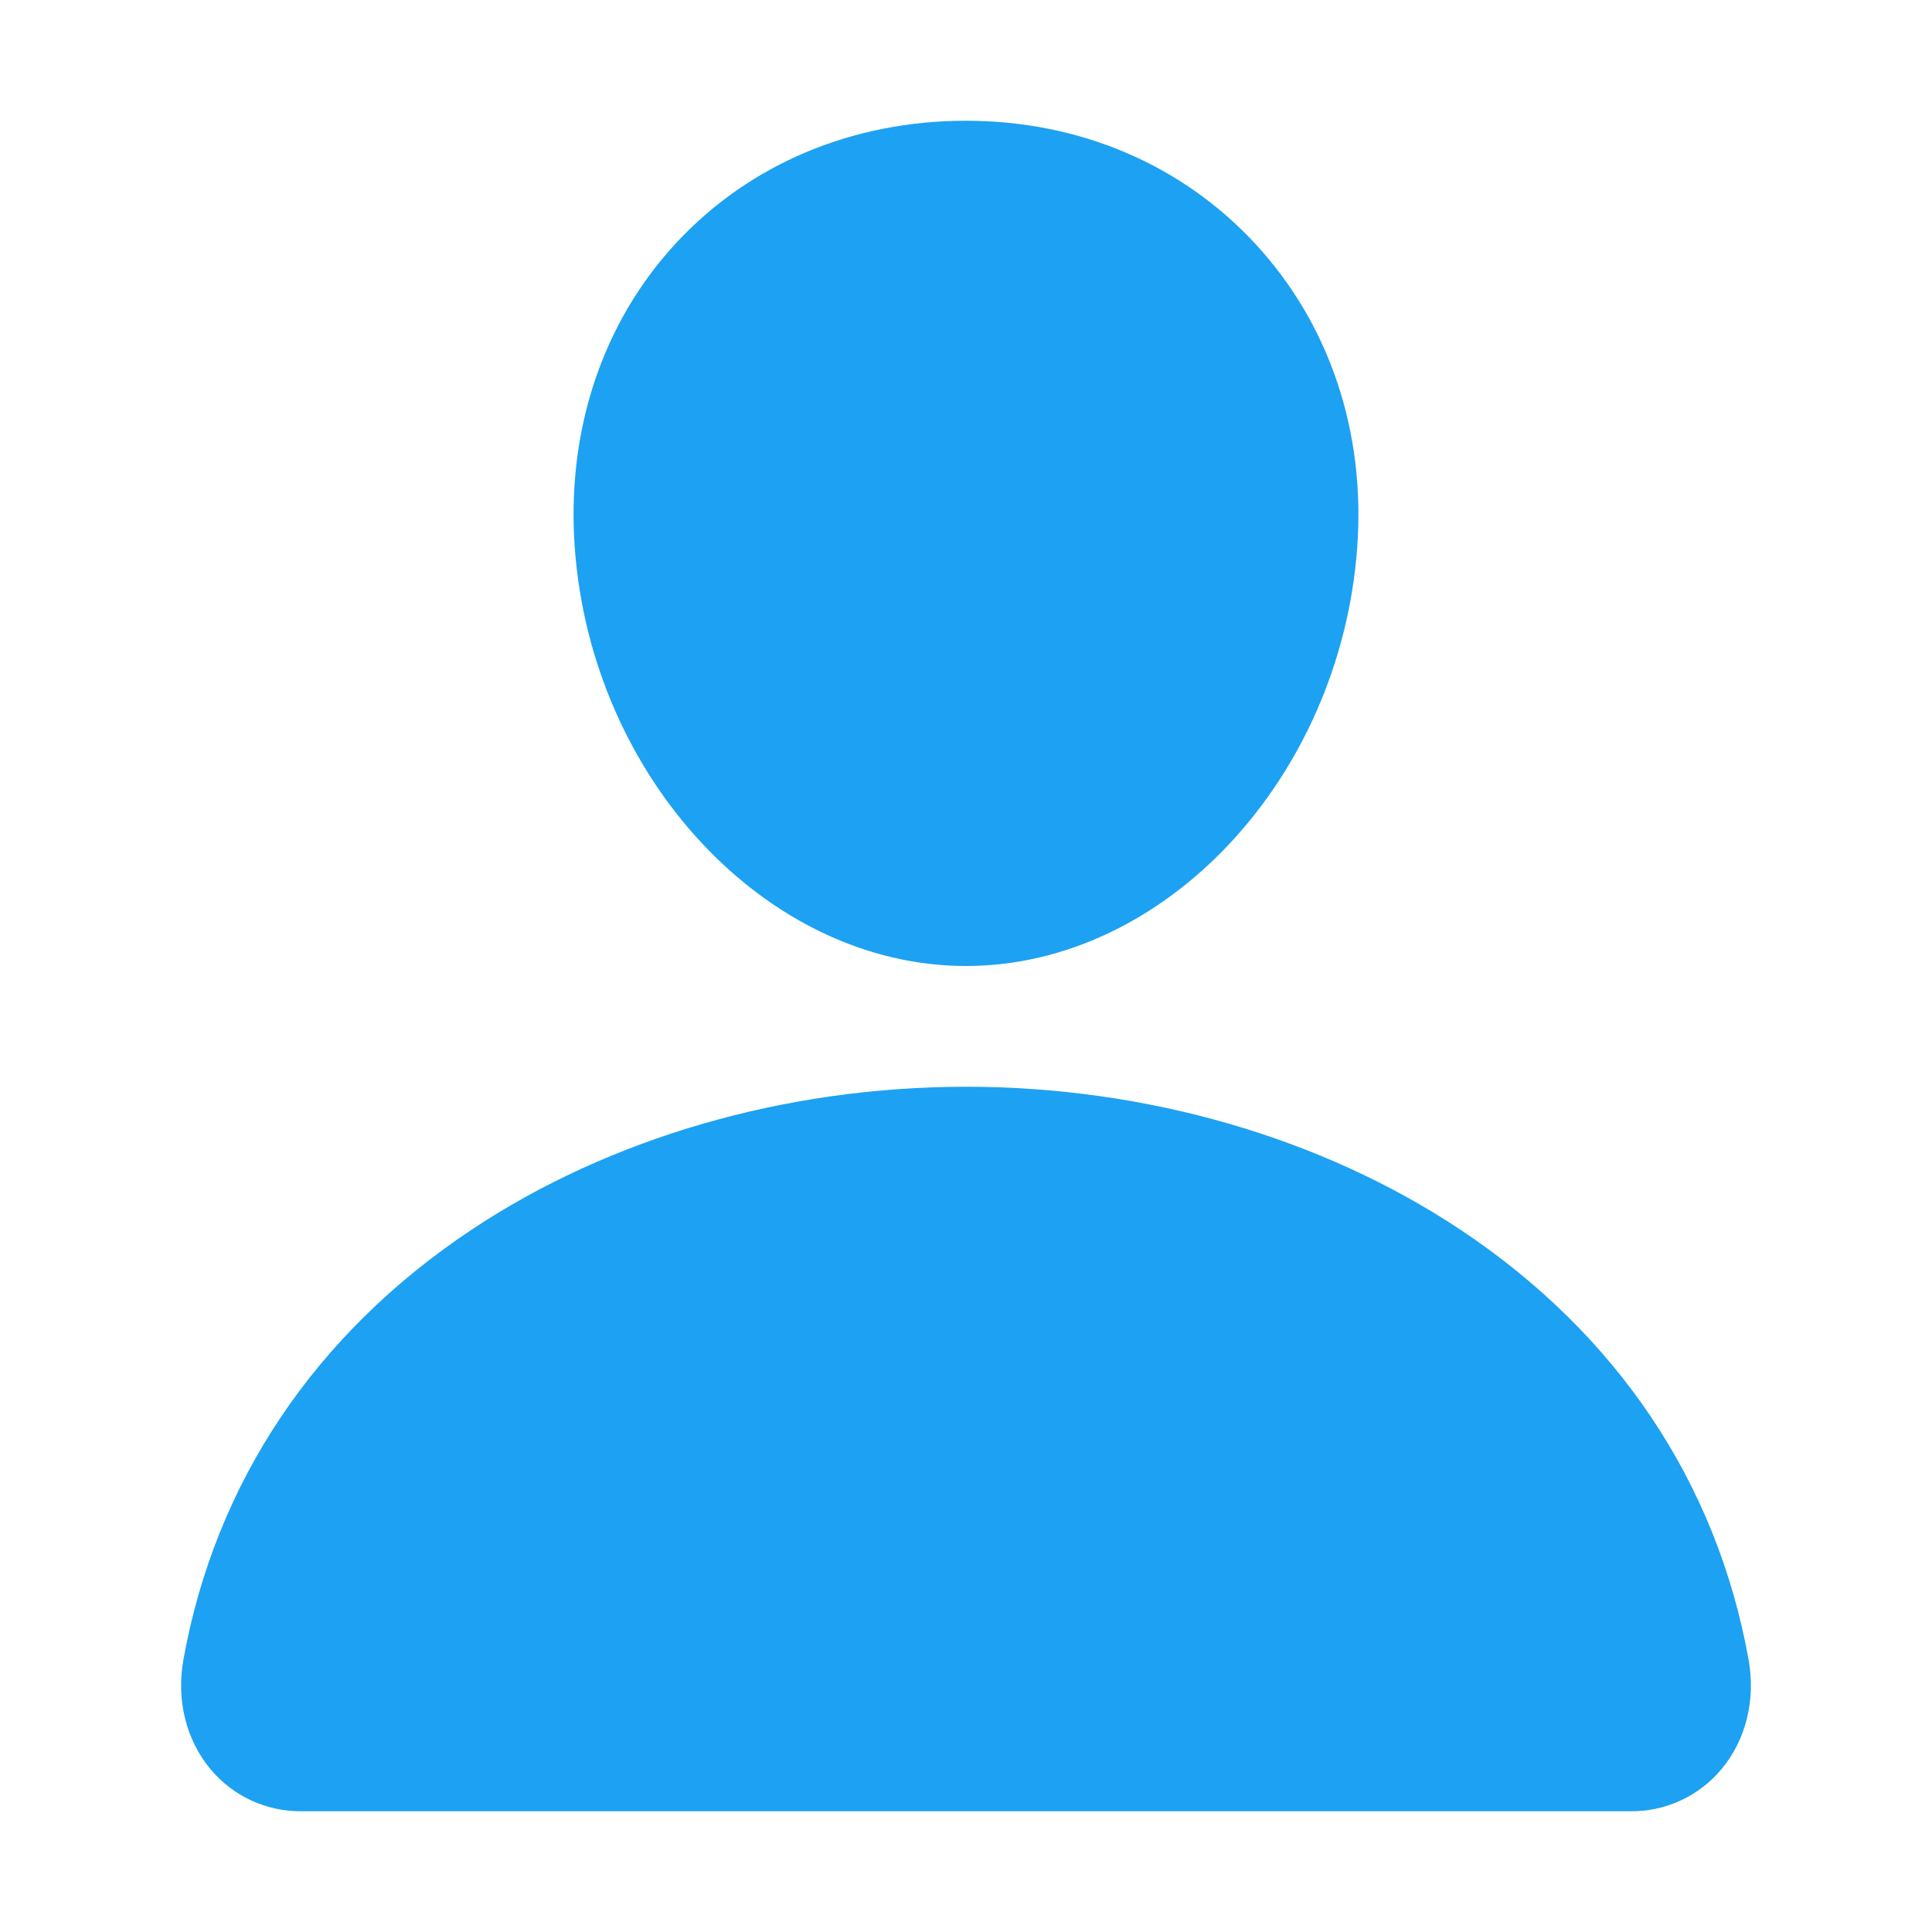
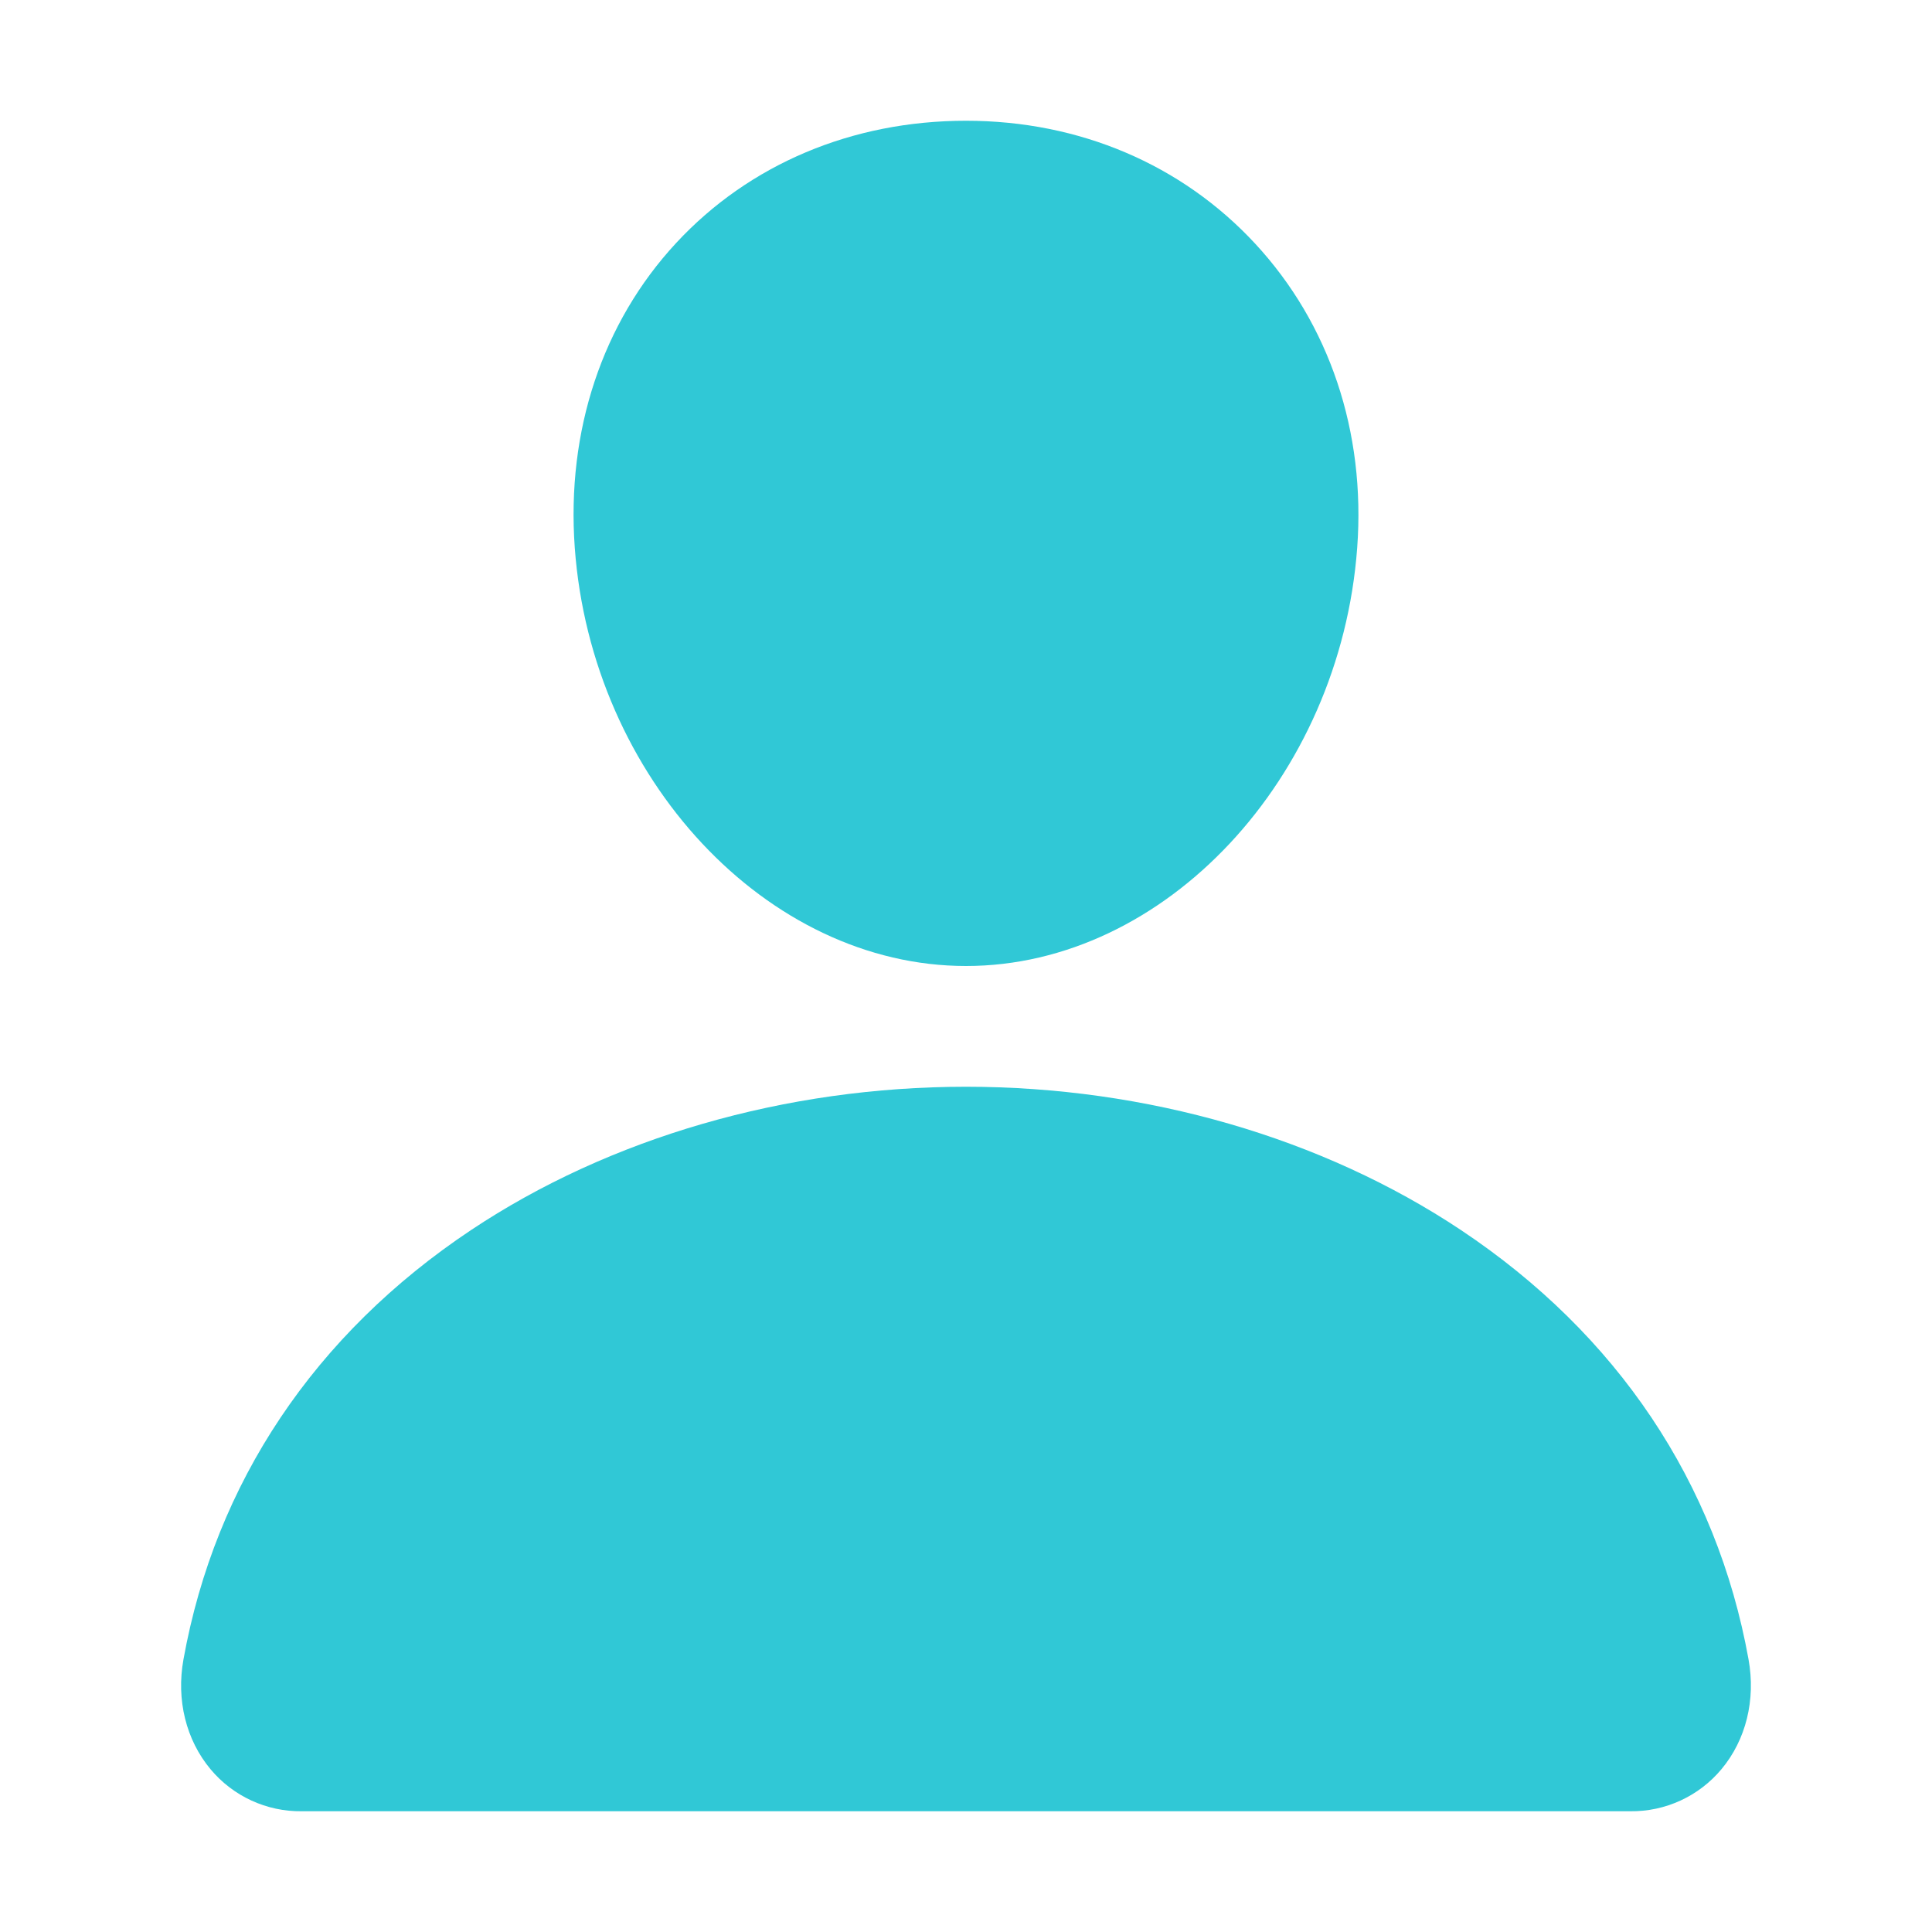
<svg xmlns="http://www.w3.org/2000/svg" class="ionicon" viewBox="0 0 512 512">
  <defs>
-     <style>.selected{fill:#1DA1F2;}</style>
+     <style>.selected{fill:#30c8d6;}</style>
  </defs>
  <path class="selected" d="M332.64 64.58C313.18 43.57 286 32 256 32c-30.16 0-57.43 11.5-76.8 32.38-19.58 21.11-29.12 49.8-26.88 80.78C156.76 206.28 203.27 256 256 256s99.16-49.71 103.67-110.82c2.27-30.7-7.33-59.33-27.03-80.6zM432 480H80a31 31 0 01-24.2-11.13c-6.5-7.77-9.12-18.38-7.18-29.11C57.06 392.94 83.4 353.61 124.8 326c36.78-24.51 83.37-38 131.2-38s94.42 13.5 131.2 38c41.4 27.6 67.74 66.93 76.18 113.75 1.94 10.73-.68 21.34-7.18 29.11A31 31 0 01432 480z" />
</svg>
